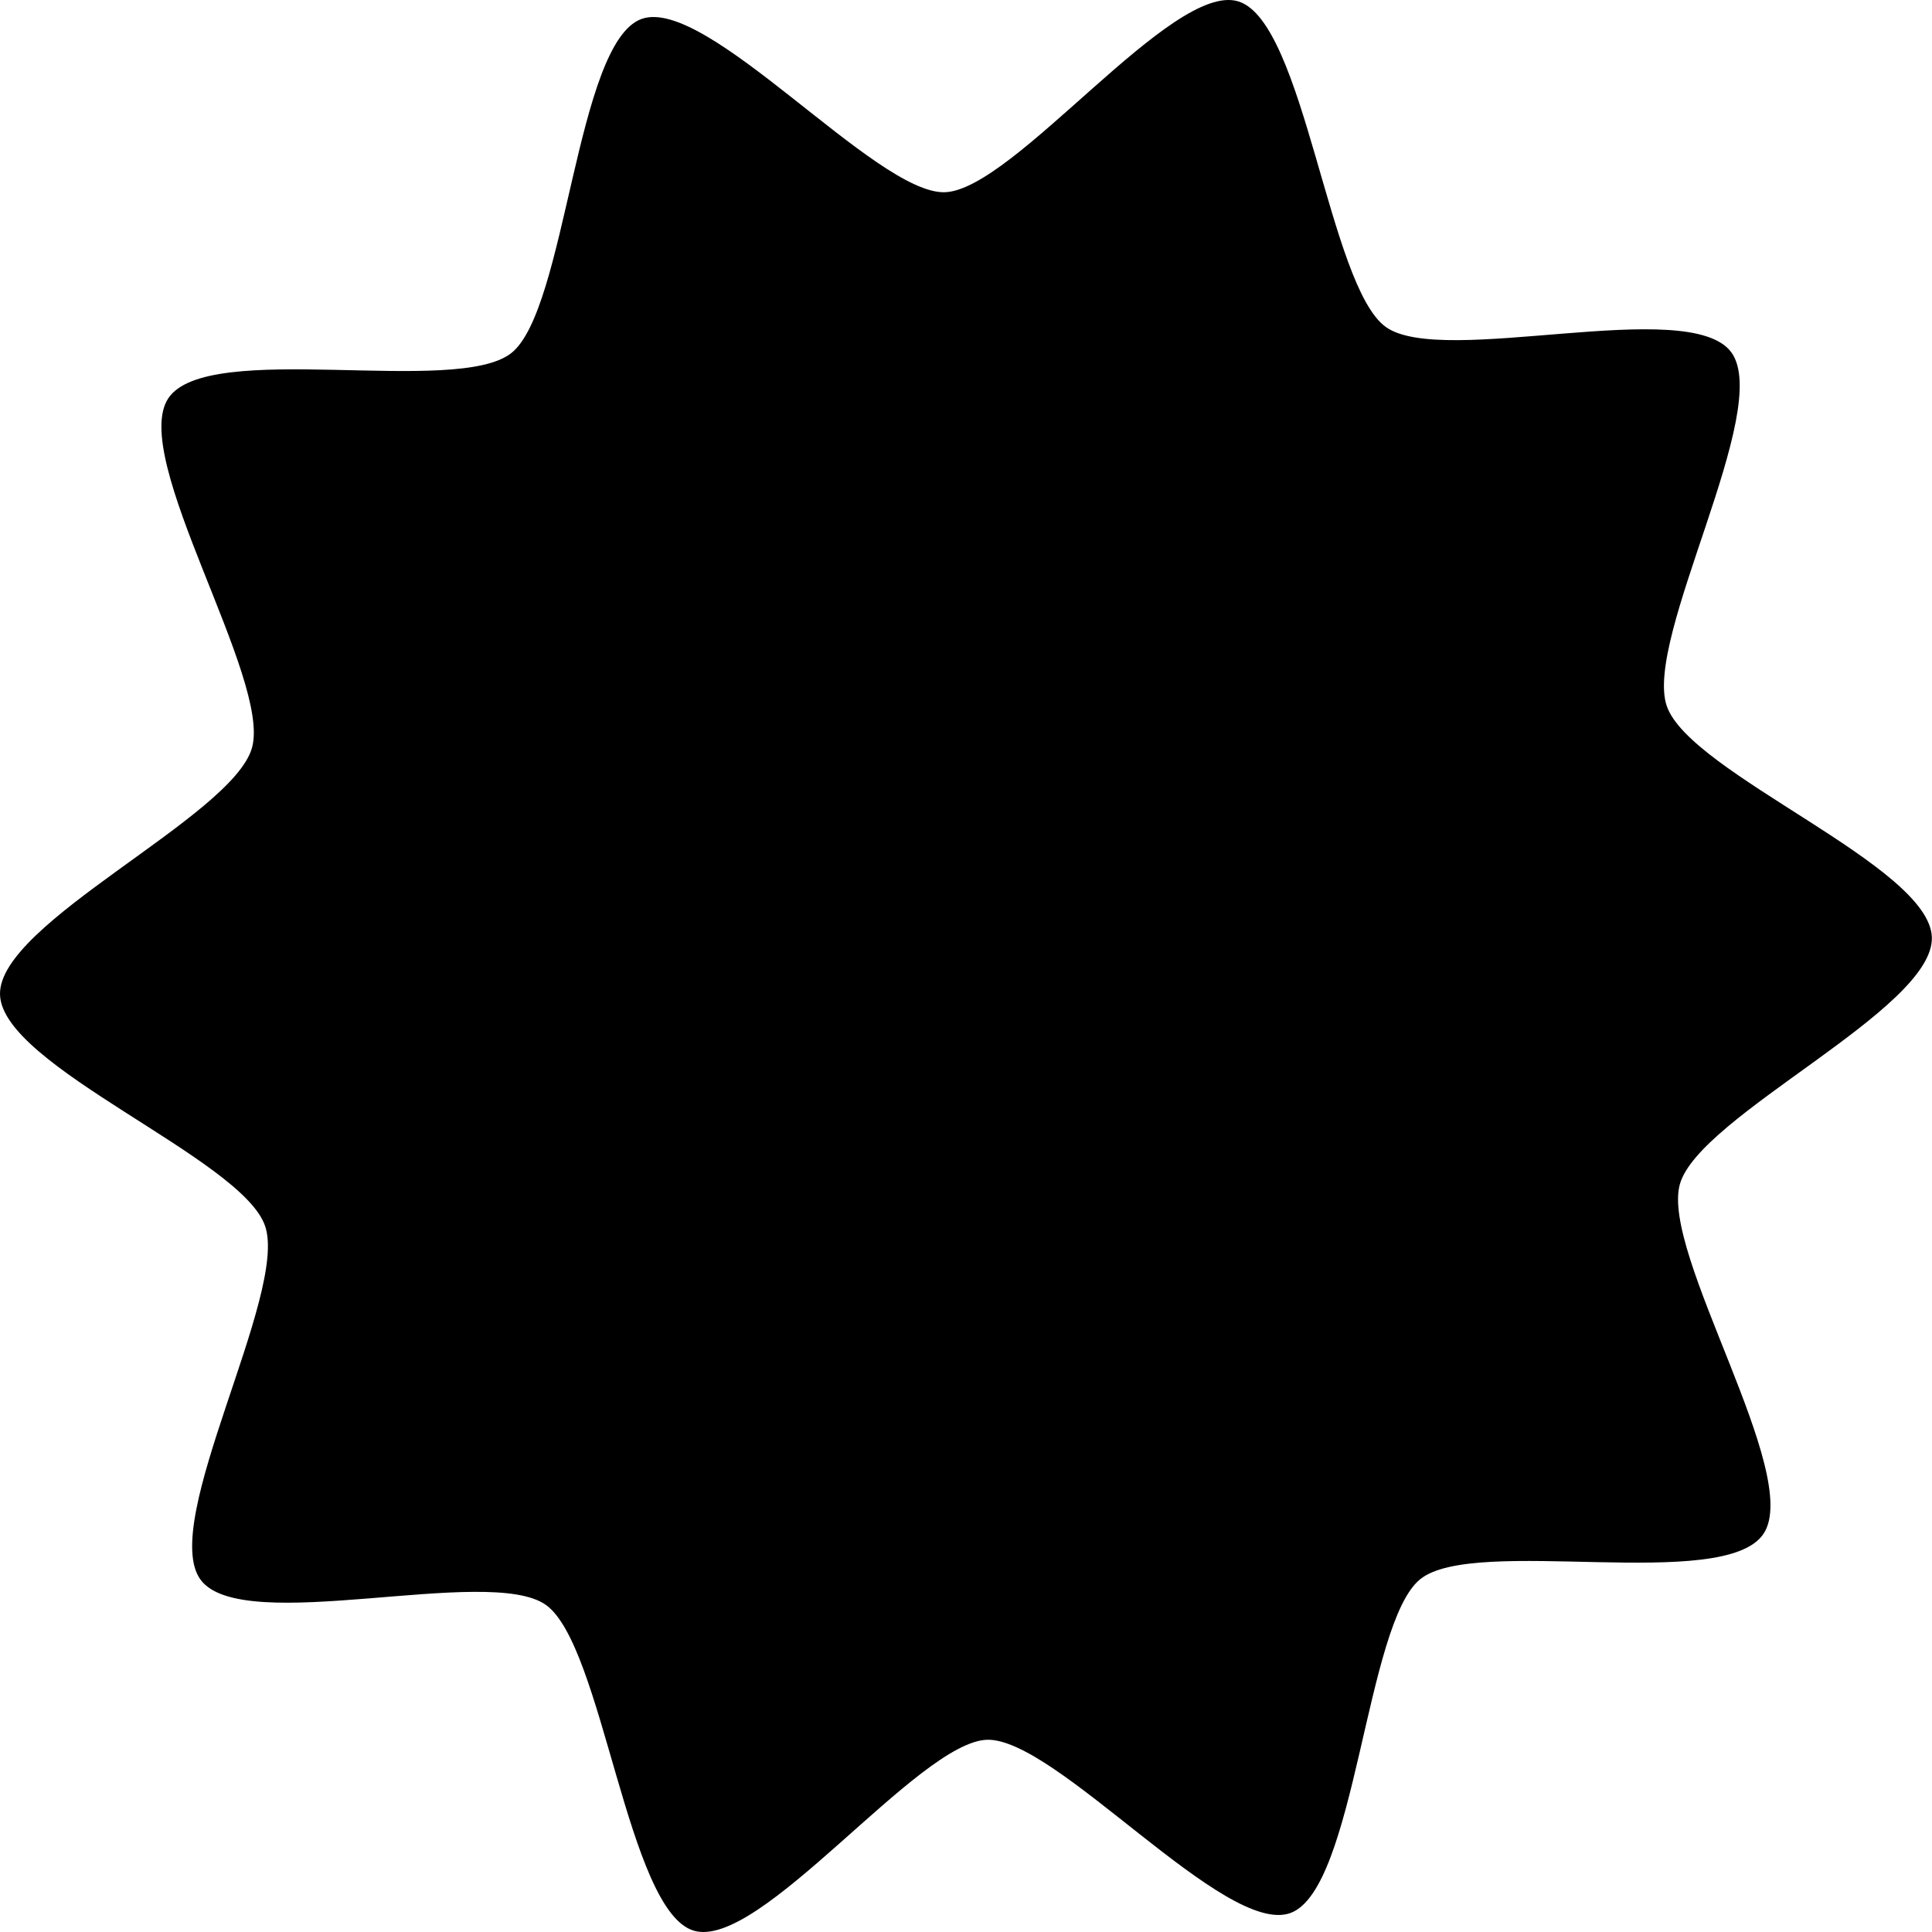
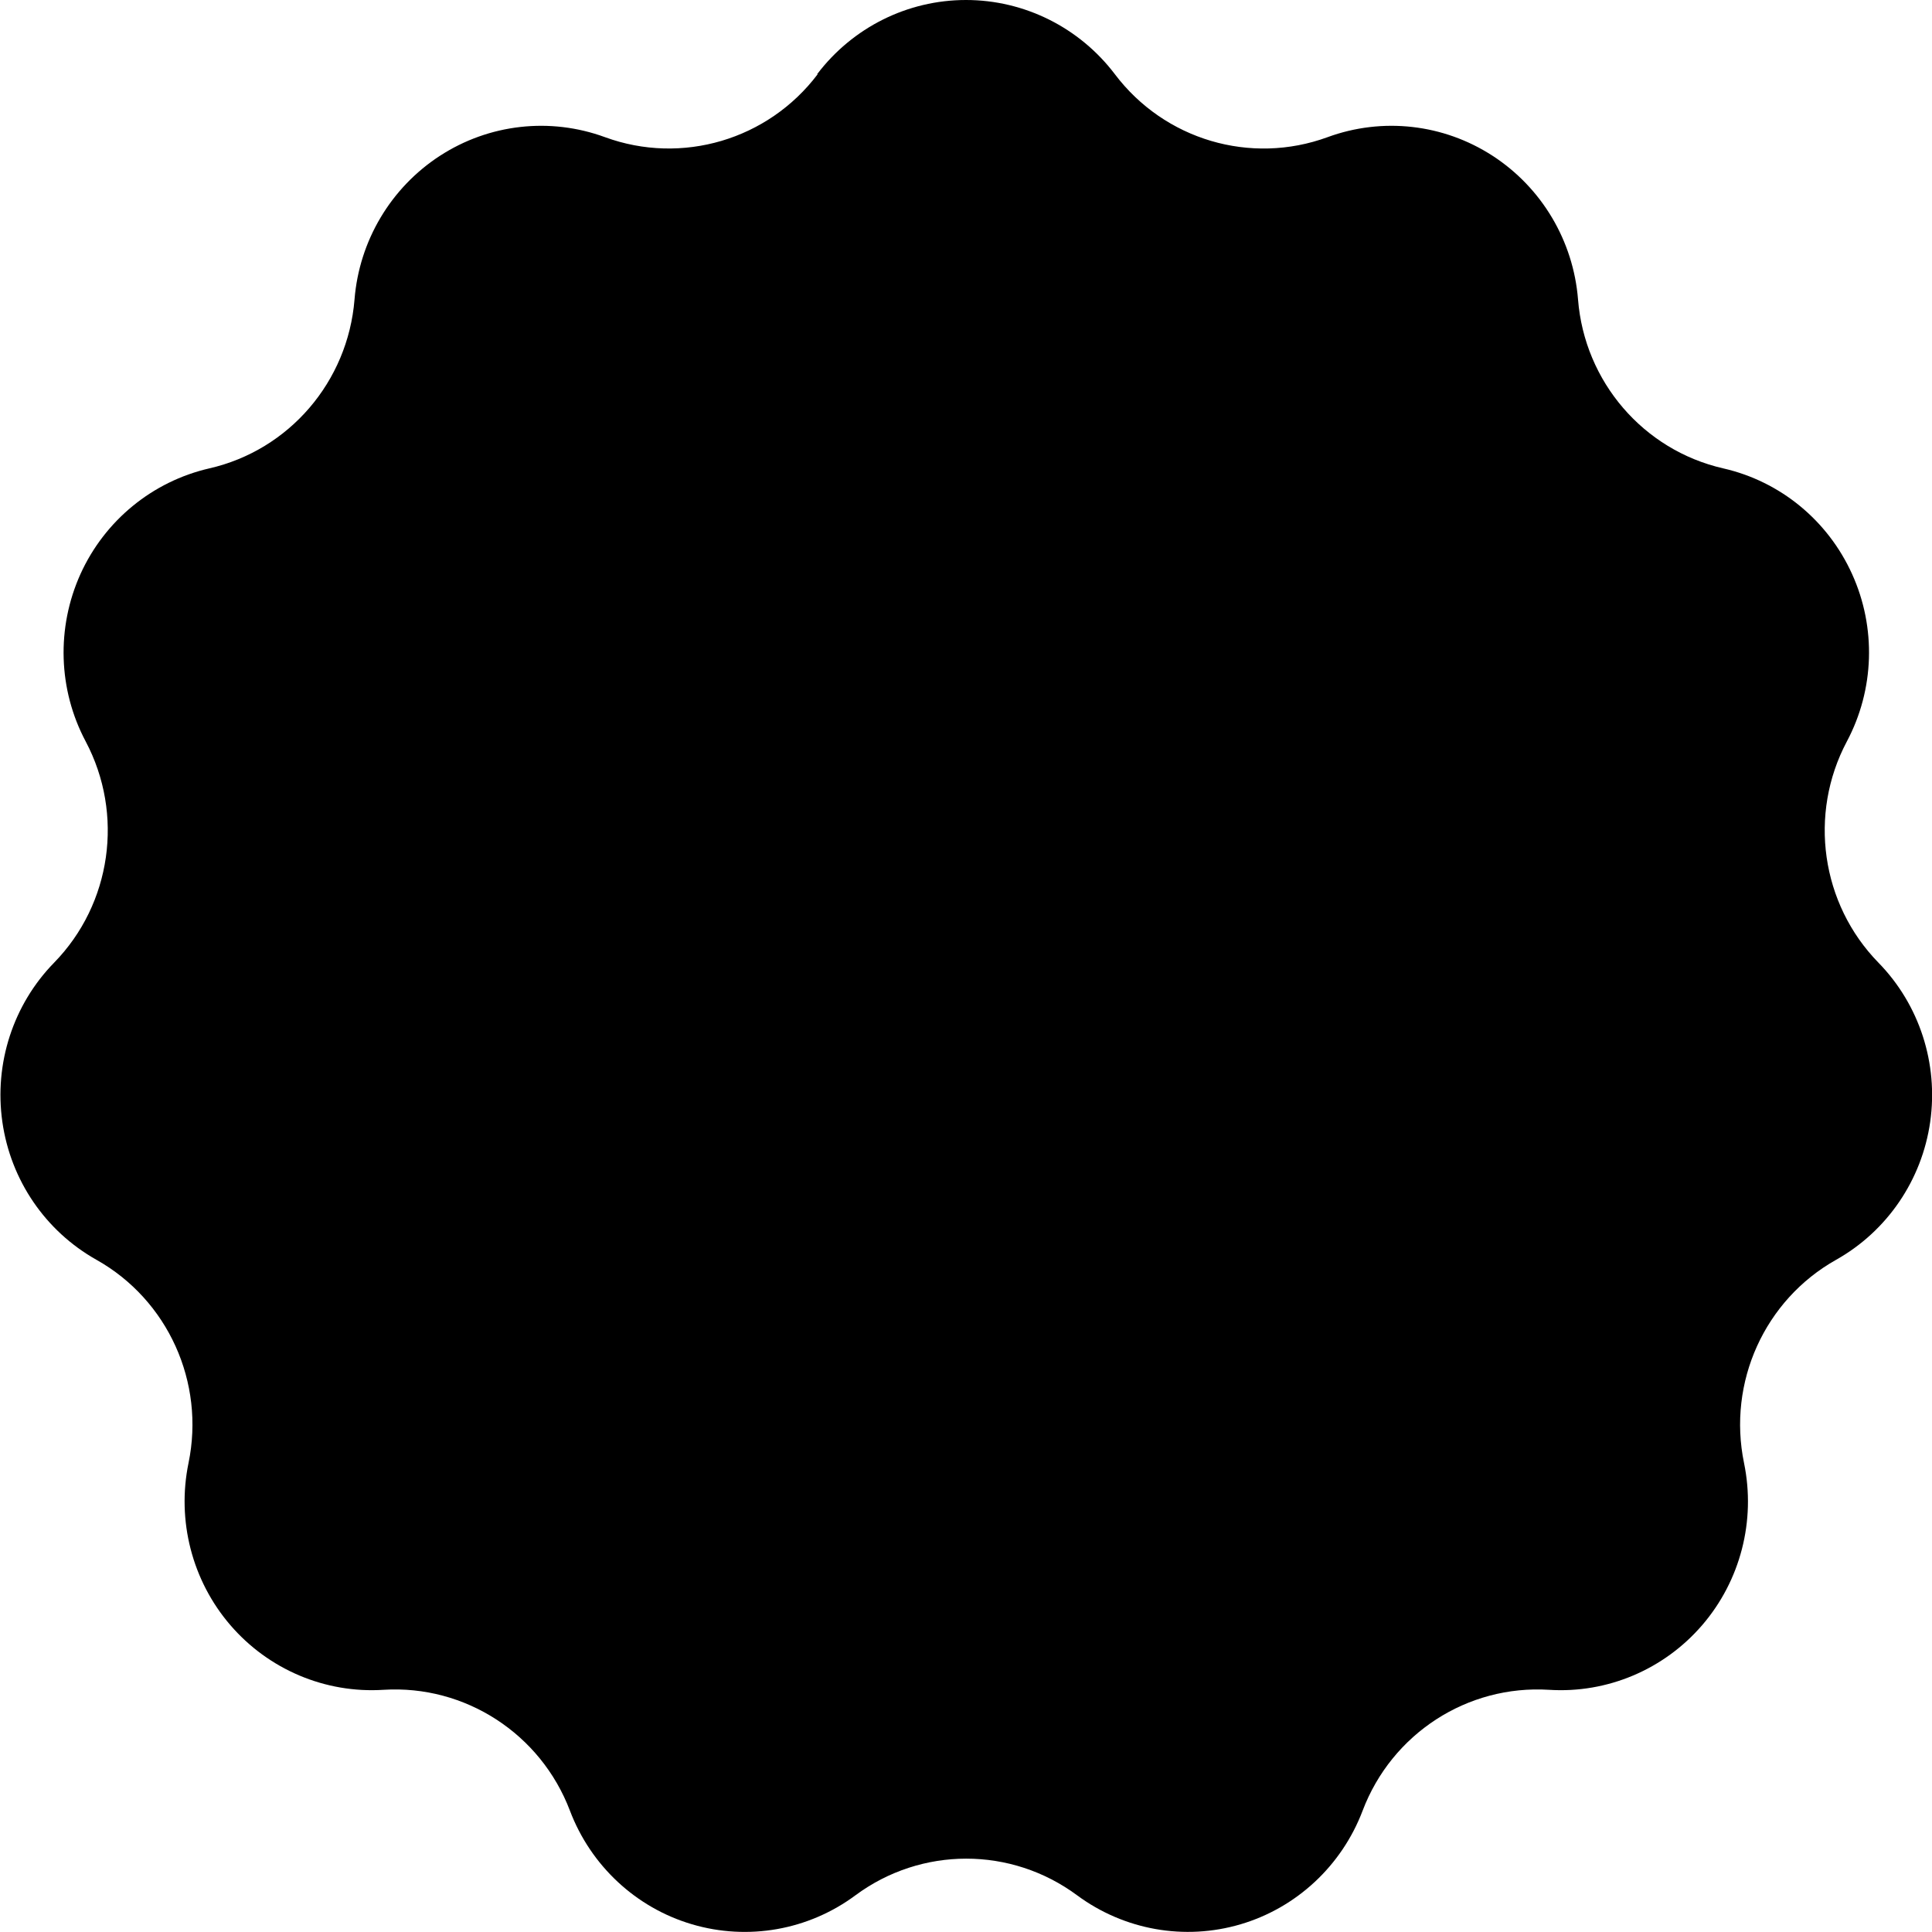
<svg xmlns="http://www.w3.org/2000/svg" id="libre-badge-2" viewBox="0 0 14 14">
-   <path d="m 12.78,11.113 c -0.283,0.431 -2.091,0.011 -2.488,0.33 -0.397,0.319 -0.467,2.244 -0.94,2.419 -0.472,0.175 -1.698,-1.269 -2.199,-1.255 -0.501,0.015 -1.646,1.53 -2.127,1.383 -0.481,-0.147 -0.656,-2.065 -1.07,-2.36 -0.414,-0.295 -2.196,0.231 -2.502,-0.182 -0.306,-0.413 0.636,-2.072 0.467,-2.564 C 1.753,8.393 0.014,7.729 8.7751249e-5,7.207 -0.014,6.686 1.685,5.92 1.826,5.419 c 0.141,-0.501 -0.89,-2.101 -0.607,-2.532 0.283,-0.431 2.091,-0.011 2.488,-0.33 0.397,-0.319 0.467,-2.244 0.94,-2.419 0.472,-0.175 1.698,1.269 2.199,1.255 0.501,-0.015 1.646,-1.53 2.127,-1.383 0.481,0.147 0.656,2.065 1.07,2.36 0.414,0.295 2.196,-0.231 2.502,0.182 0.306,0.413 -0.636,2.072 -0.467,2.564 0.169,0.492 1.907,1.156 1.921,1.677 0.014,0.522 -1.685,1.288 -1.826,1.788 -0.141,0.501 0.89,2.101 0.607,2.532 z" />
+   <path d="m 5.921,0.538 c 0.257,-0.339 0.655,-0.538 1.079,-0.538 0.423,0 0.822,0.199 1.079,0.538 0.36,0.476 0.984,0.66 1.541,0.456 0.398,-0.146 0.84,-0.096 1.196,0.135 0.356,0.231 0.585,0.616 0.619,1.041 0.047,0.596 0.474,1.092 1.052,1.224 0.413,0.094 0.758,0.377 0.934,0.766 0.176,0.388 0.162,0.837 -0.038,1.213 -0.28,0.527 -0.187,1.177 0.229,1.603 0.297,0.304 0.435,0.731 0.375,1.153 -0.06,0.422 -0.312,0.792 -0.682,1 -0.518,0.291 -0.788,0.888 -0.667,1.473 0.086,0.418 -0.026,0.852 -0.303,1.174 -0.277,0.322 -0.688,0.496 -1.11,0.469 -0.592,-0.037 -1.139,0.317 -1.351,0.876 -0.151,0.398 -0.478,0.703 -0.884,0.823 -0.406,0.12 -0.844,0.042 -1.185,-0.21 -0.478,-0.354 -1.128,-0.354 -1.606,0 -0.341,0.253 -0.779,0.33 -1.185,0.21 -0.406,-0.12 -0.733,-0.425 -0.884,-0.823 -0.212,-0.558 -0.76,-0.913 -1.351,-0.876 -0.422,0.027 -0.833,-0.147 -1.11,-0.469 -0.277,-0.322 -0.389,-0.757 -0.303,-1.174 0.121,-0.585 -0.149,-1.182 -0.667,-1.473 -0.37,-0.208 -0.622,-0.577 -0.682,-1 -0.06,-0.422 0.078,-0.849 0.375,-1.153 0.416,-0.426 0.508,-1.076 0.229,-1.603 -0.2,-0.376 -0.213,-0.825 -0.038,-1.213 0.176,-0.388 0.521,-0.671 0.934,-0.766 0.578,-0.132 1.004,-0.628 1.052,-1.224 0.034,-0.425 0.263,-0.81 0.619,-1.041 0.356,-0.231 0.798,-0.281 1.196,-0.135 0.557,0.204 1.182,0.019 1.541,-0.456 z" />
</svg>
